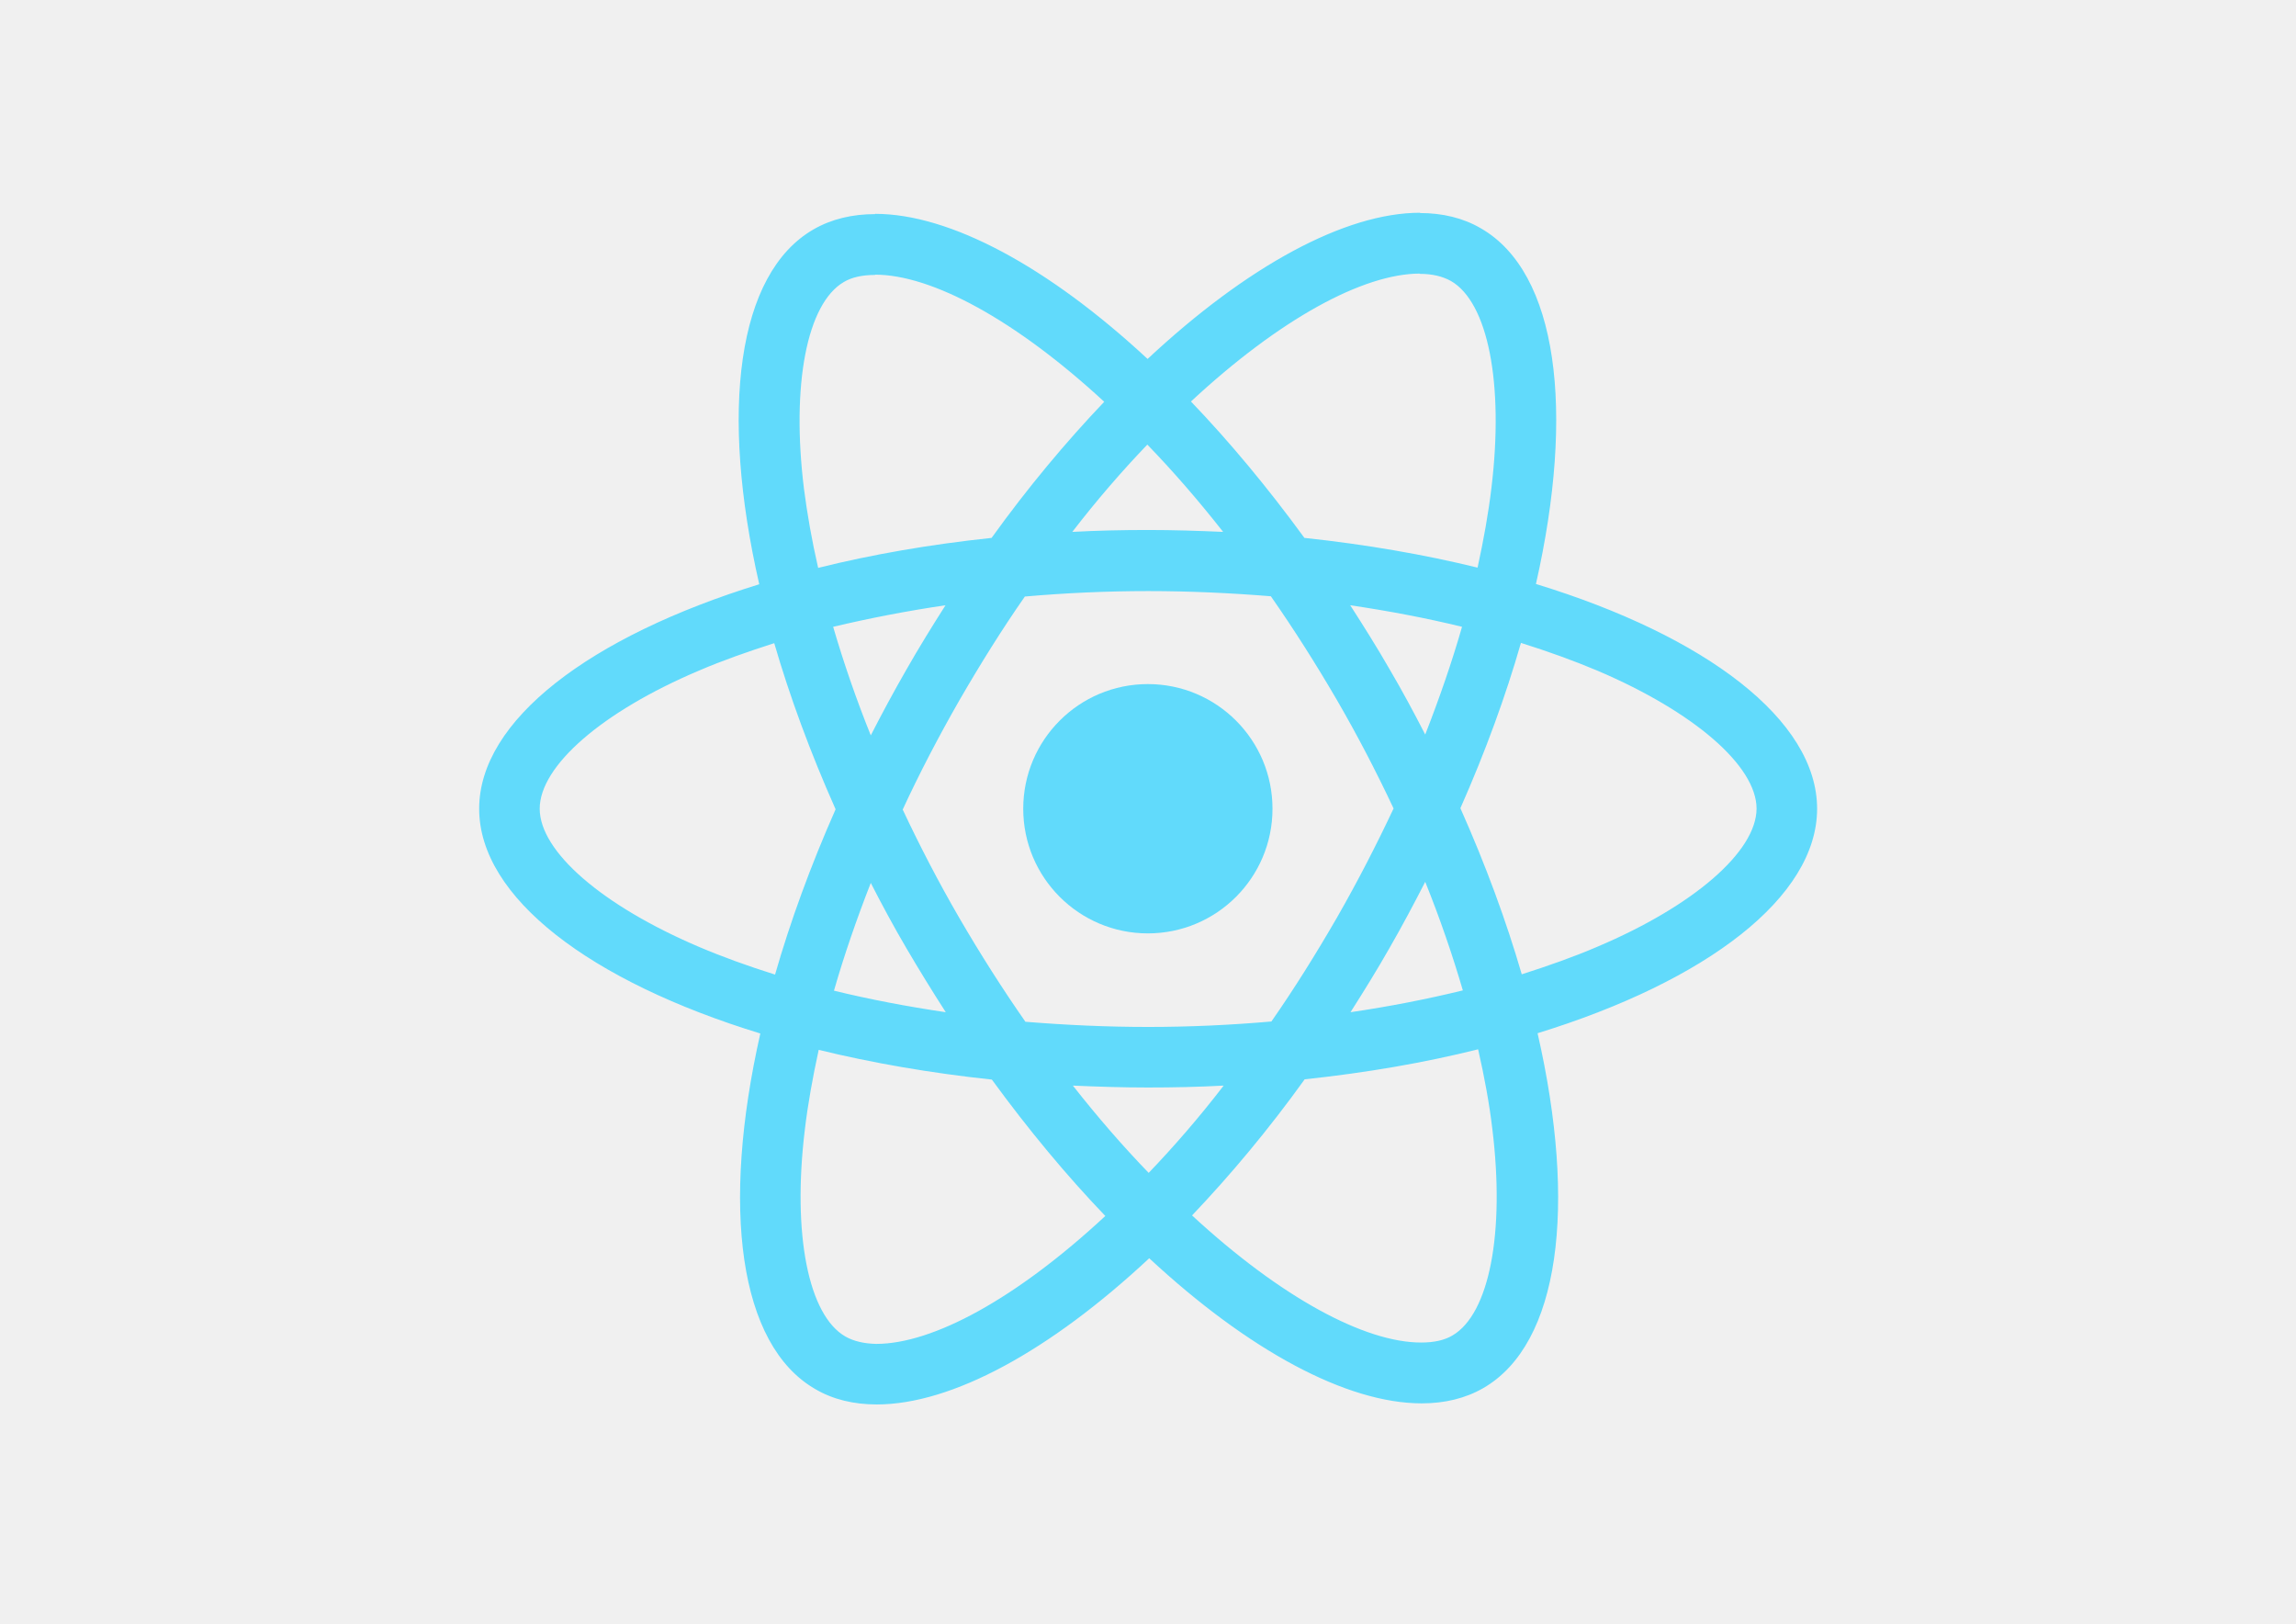
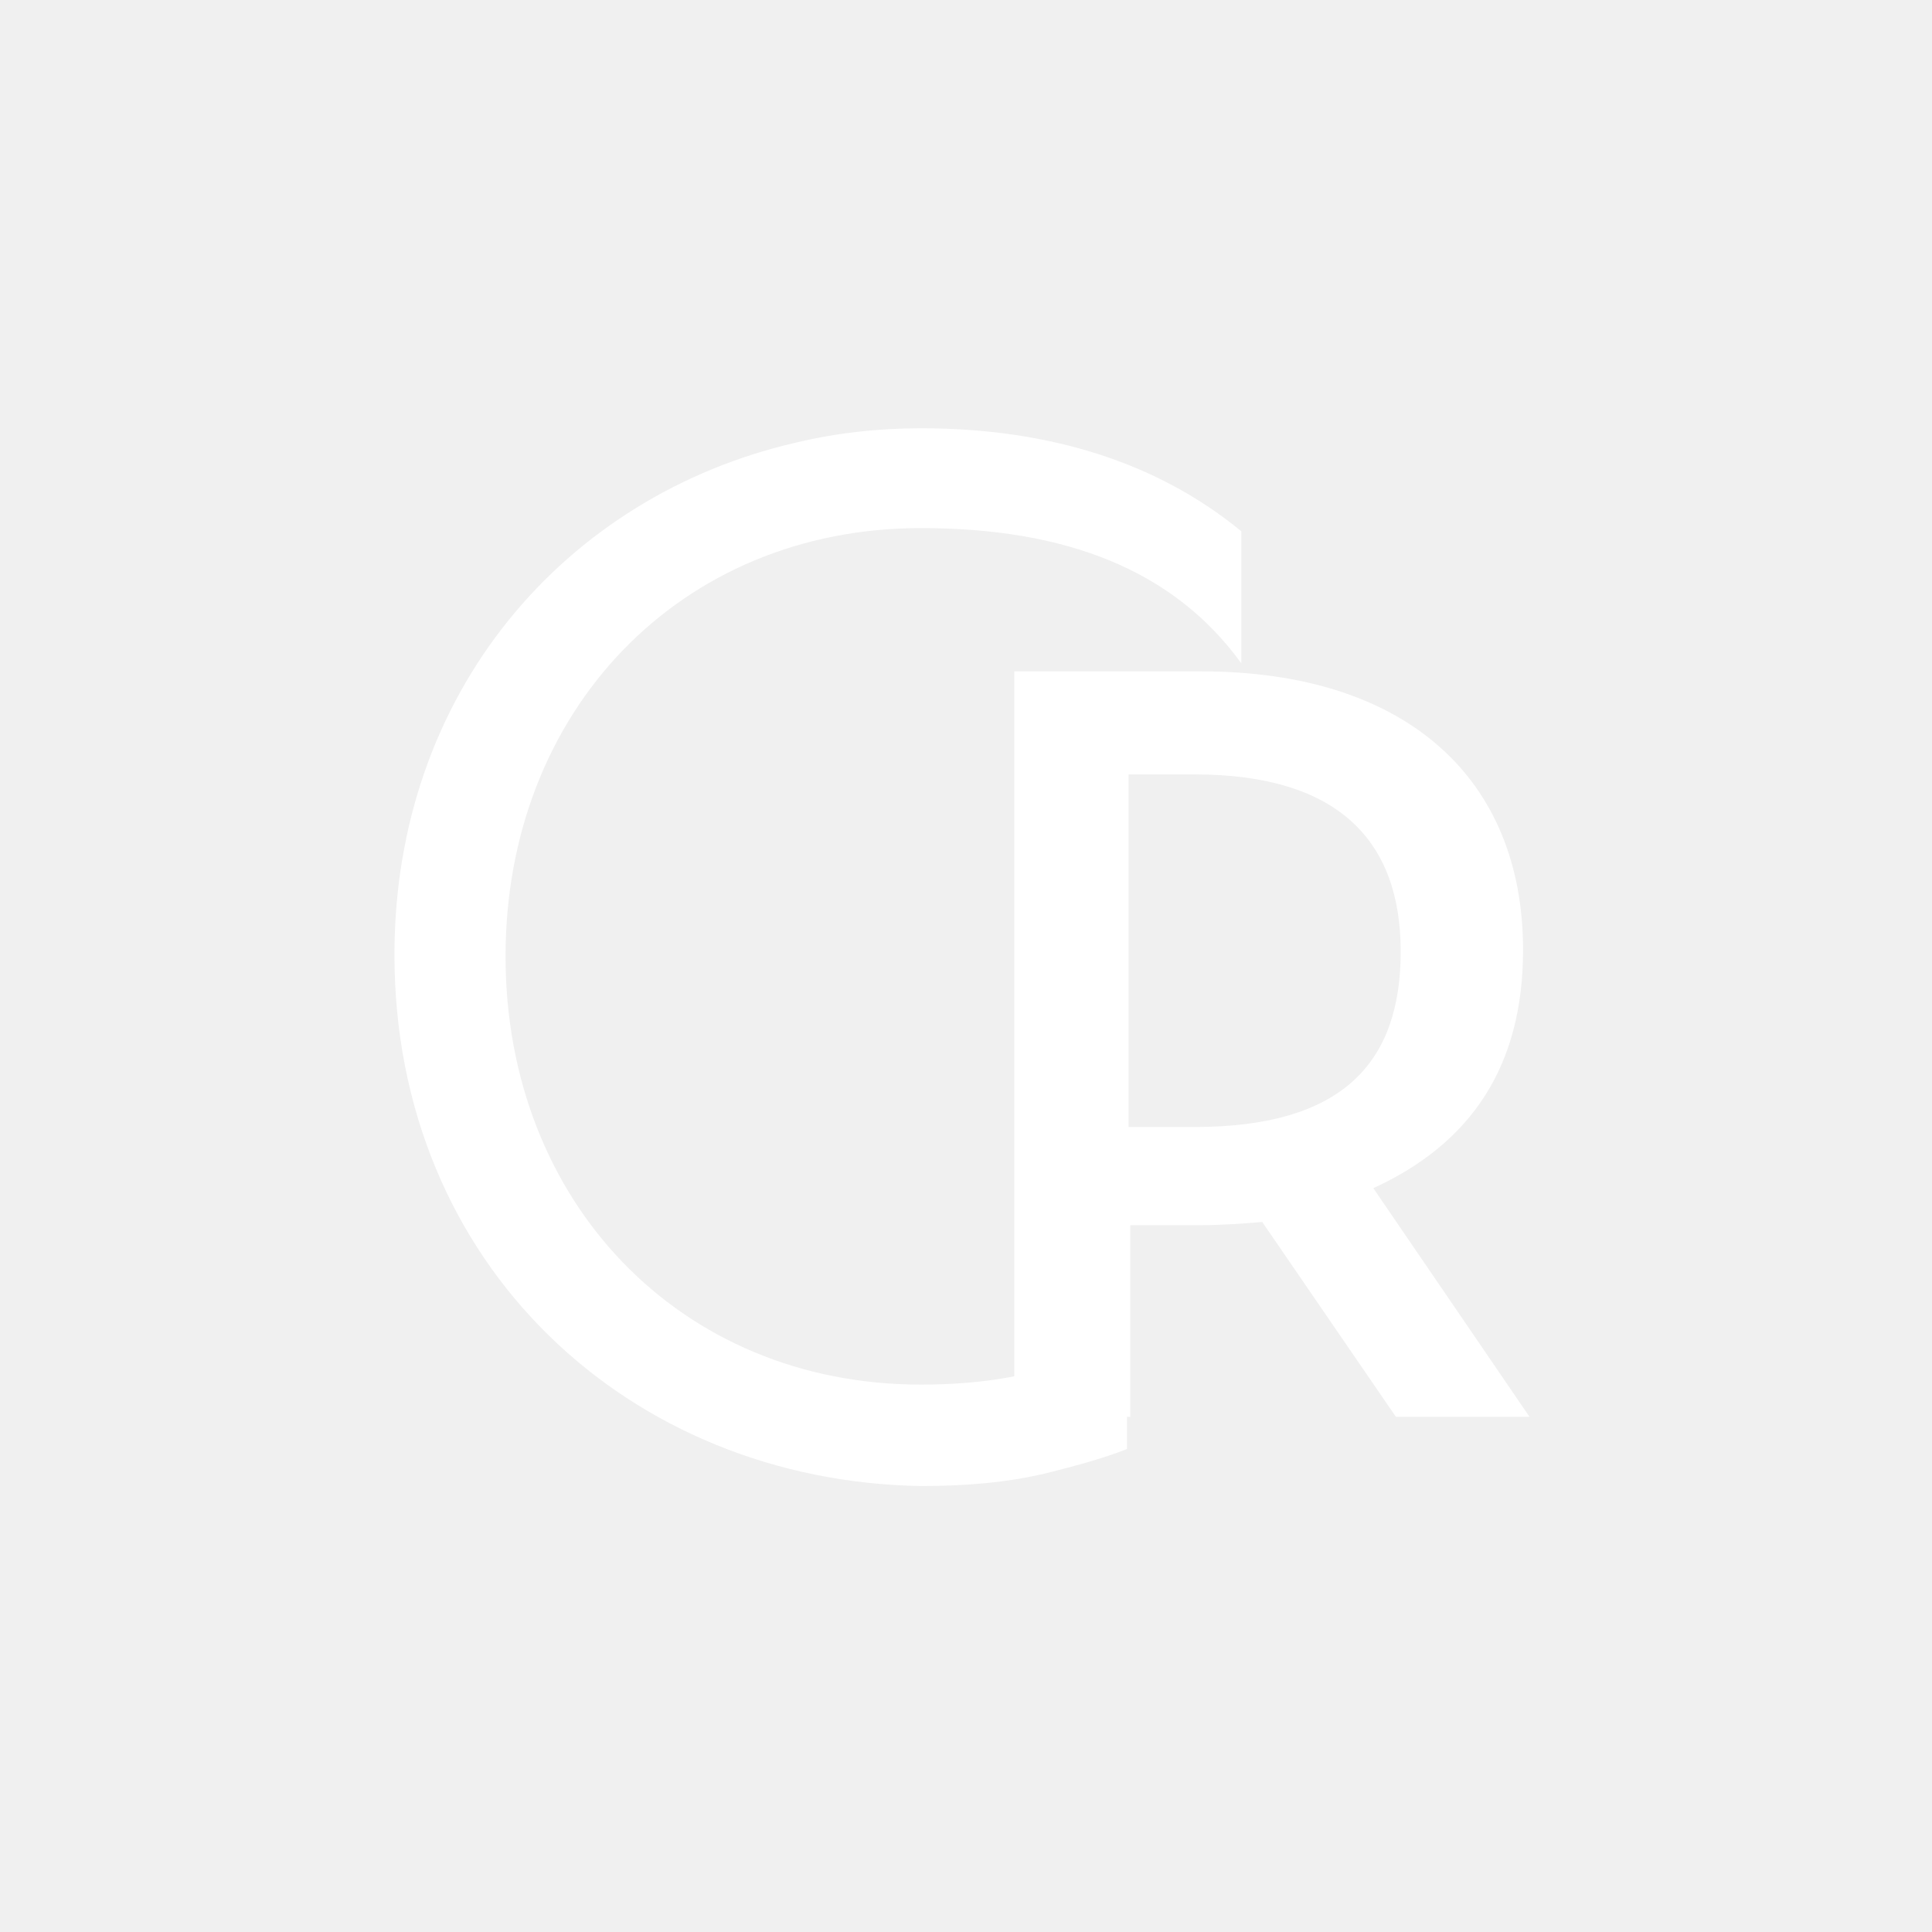
- <svg xmlns="http://www.w3.org/2000/svg" viewBox="0 0 841.9 595.3">
-   <g fill="#61DAFB">
-     <path d="M666.3 296.5c0-32.5-40.7-63.3-103.1-82.4 14.4-63.6 8-114.2-20.2-130.4-6.5-3.8-14.1-5.6-22.4-5.6v22.3c4.6 0 8.3.9 11.4 2.6 13.6 7.8 19.5 37.5 14.9 75.7-1.1 9.4-2.9 19.3-5.1 29.4-19.6-4.8-41-8.5-63.5-10.9-13.5-18.5-27.5-35.3-41.6-50 32.6-30.3 63.2-46.9 84-46.9V78c-27.5 0-63.5 19.6-99.9 53.6-36.4-33.8-72.4-53.2-99.9-53.2v22.3c20.7 0 51.4 16.5 84 46.6-14 14.7-28 31.4-41.3 49.9-22.6 2.4-44 6.1-63.6 11-2.3-10-4-19.7-5.2-29-4.7-38.2 1.1-67.9 14.6-75.8 3-1.8 6.9-2.6 11.5-2.6V78.5c-8.4 0-16 1.8-22.6 5.6-28.1 16.2-34.4 66.7-19.9 130.1-62.2 19.2-102.7 49.9-102.7 82.3 0 32.5 40.7 63.3 103.1 82.4-14.4 63.6-8 114.2 20.2 130.4 6.5 3.8 14.1 5.6 22.5 5.6 27.5 0 63.5-19.6 99.9-53.6 36.4 33.8 72.4 53.2 99.9 53.2 8.4 0 16-1.8 22.6-5.6 28.1-16.2 34.4-66.7 19.9-130.1 62-19.1 102.5-49.9 102.5-82.3zm-130.2-66.7c-3.7 12.9-8.3 26.2-13.5 39.5-4.1-8-8.4-16-13.1-24-4.6-8-9.5-15.8-14.4-23.4 14.2 2.1 27.9 4.7 41 7.9zm-45.8 106.5c-7.8 13.5-15.8 26.3-24.1 38.2-14.9 1.3-30 2-45.2 2-15.1 0-30.2-.7-45-1.9-8.3-11.9-16.4-24.6-24.2-38-7.6-13.1-14.5-26.4-20.8-39.8 6.2-13.4 13.2-26.8 20.7-39.9 7.8-13.5 15.8-26.3 24.1-38.2 14.9-1.3 30-2 45.2-2 15.1 0 30.2.7 45 1.9 8.3 11.9 16.4 24.6 24.2 38 7.6 13.1 14.5 26.4 20.8 39.8-6.3 13.4-13.2 26.8-20.7 39.9zm32.3-13c5.4 13.4 10 26.8 13.8 39.8-13.1 3.2-26.9 5.9-41.2 8 4.9-7.7 9.8-15.6 14.4-23.7 4.6-8 8.9-16.1 13-24.1zM421.2 430c-9.3-9.6-18.6-20.3-27.8-32 9 .4 18.2.7 27.5.7 9.4 0 18.7-.2 27.8-.7-9 11.7-18.3 22.4-27.5 32zm-74.4-58.9c-14.2-2.1-27.9-4.7-41-7.9 3.7-12.9 8.3-26.2 13.5-39.5 4.1 8 8.4 16 13.1 24 4.7 8 9.5 15.8 14.4 23.4zM420.7 163c9.3 9.6 18.6 20.3 27.8 32-9-.4-18.2-.7-27.5-.7-9.4 0-18.7.2-27.8.7 9-11.7 18.3-22.4 27.5-32zm-74 58.9c-4.9 7.7-9.8 15.6-14.4 23.7-4.6 8-8.9 16-13 24-5.4-13.4-10-26.8-13.8-39.8 13.1-3.1 26.9-5.8 41.2-7.9zm-90.5 125.2c-35.4-15.1-58.3-34.9-58.3-50.6 0-15.7 22.9-35.6 58.3-50.6 8.6-3.7 18-7 27.7-10.1 5.7 19.6 13.2 40 22.5 60.9-9.2 20.8-16.6 41.1-22.2 60.6-9.9-3.1-19.3-6.5-28-10.2zM310 490c-13.6-7.8-19.5-37.5-14.9-75.7 1.1-9.4 2.9-19.3 5.1-29.4 19.6 4.8 41 8.5 63.5 10.9 13.5 18.5 27.5 35.3 41.6 50-32.6 30.3-63.2 46.9-84 46.9-4.5-.1-8.3-1-11.3-2.7zm237.2-76.2c4.7 38.2-1.1 67.9-14.6 75.8-3 1.8-6.9 2.6-11.5 2.6-20.7 0-51.4-16.5-84-46.6 14-14.7 28-31.4 41.3-49.9 22.6-2.4 44-6.1 63.6-11 2.3 10.1 4.1 19.8 5.2 29.1zm38.5-66.7c-8.6 3.7-18 7-27.7 10.1-5.7-19.6-13.2-40-22.5-60.9 9.2-20.8 16.6-41.1 22.2-60.6 9.9 3.1 19.3 6.5 28.1 10.2 35.4 15.1 58.3 34.9 58.3 50.6-.1 15.7-23 35.6-58.4 50.6zM320.8 78.4z" />
-     <circle cx="420.9" cy="296.5" r="45.7" />
-     <path d="M520.5 78.1z" />
+ <svg xmlns="http://www.w3.org/2000/svg" version="1.1" id="Layer_1" x="0px" y="0px" viewBox="0 0 120 120" style="enable-background:new 0 0 120 120;" xml:space="preserve">
+   <style type="text/css">
+ 	.st0{fill:#FFFFFF;}
+ </style>
+   <g>
+     <g>
+       <path class="st0" d="M24.5,59.3c0-16.3,10.6-28.5,24.9-31.8c2.5-0.6,5.1-0.9,7.8-0.9c8.1,0,14.8,2.2,19.9,6.4v8.2    c-4.2-5.8-10.9-8.4-19.9-8.4c-15,0-25.8,11.4-25.8,26.6s10.8,26.6,25.8,26.6c2.8,0,5.4-0.3,7.8-1c0,0,2.5-1.4,5-2.8v7.8    c-1.5,0.6-3.4,1.1-5,1.5c-2.5,0.6-5.1,0.8-7.8,0.8C39.1,92,24.5,78.6,24.5,59.3z" />
+     </g>
+     <g>
+       <path class="st0" d="M95,88h-8.3l-8.3-12.1c-1.2,0.1-2.6,0.2-3.9,0.2h-4.3V88H63V41.7h11.6c12.8,0,20,6.7,20,17.3    c0,7.2-3.2,12-9.3,14.8L95,88z M74.2,70c9.2,0,12.8-4,12.8-10.9s-3.9-11-12.8-11h-4.1V70H74.2z" />
+     </g>
  </g>
</svg>
